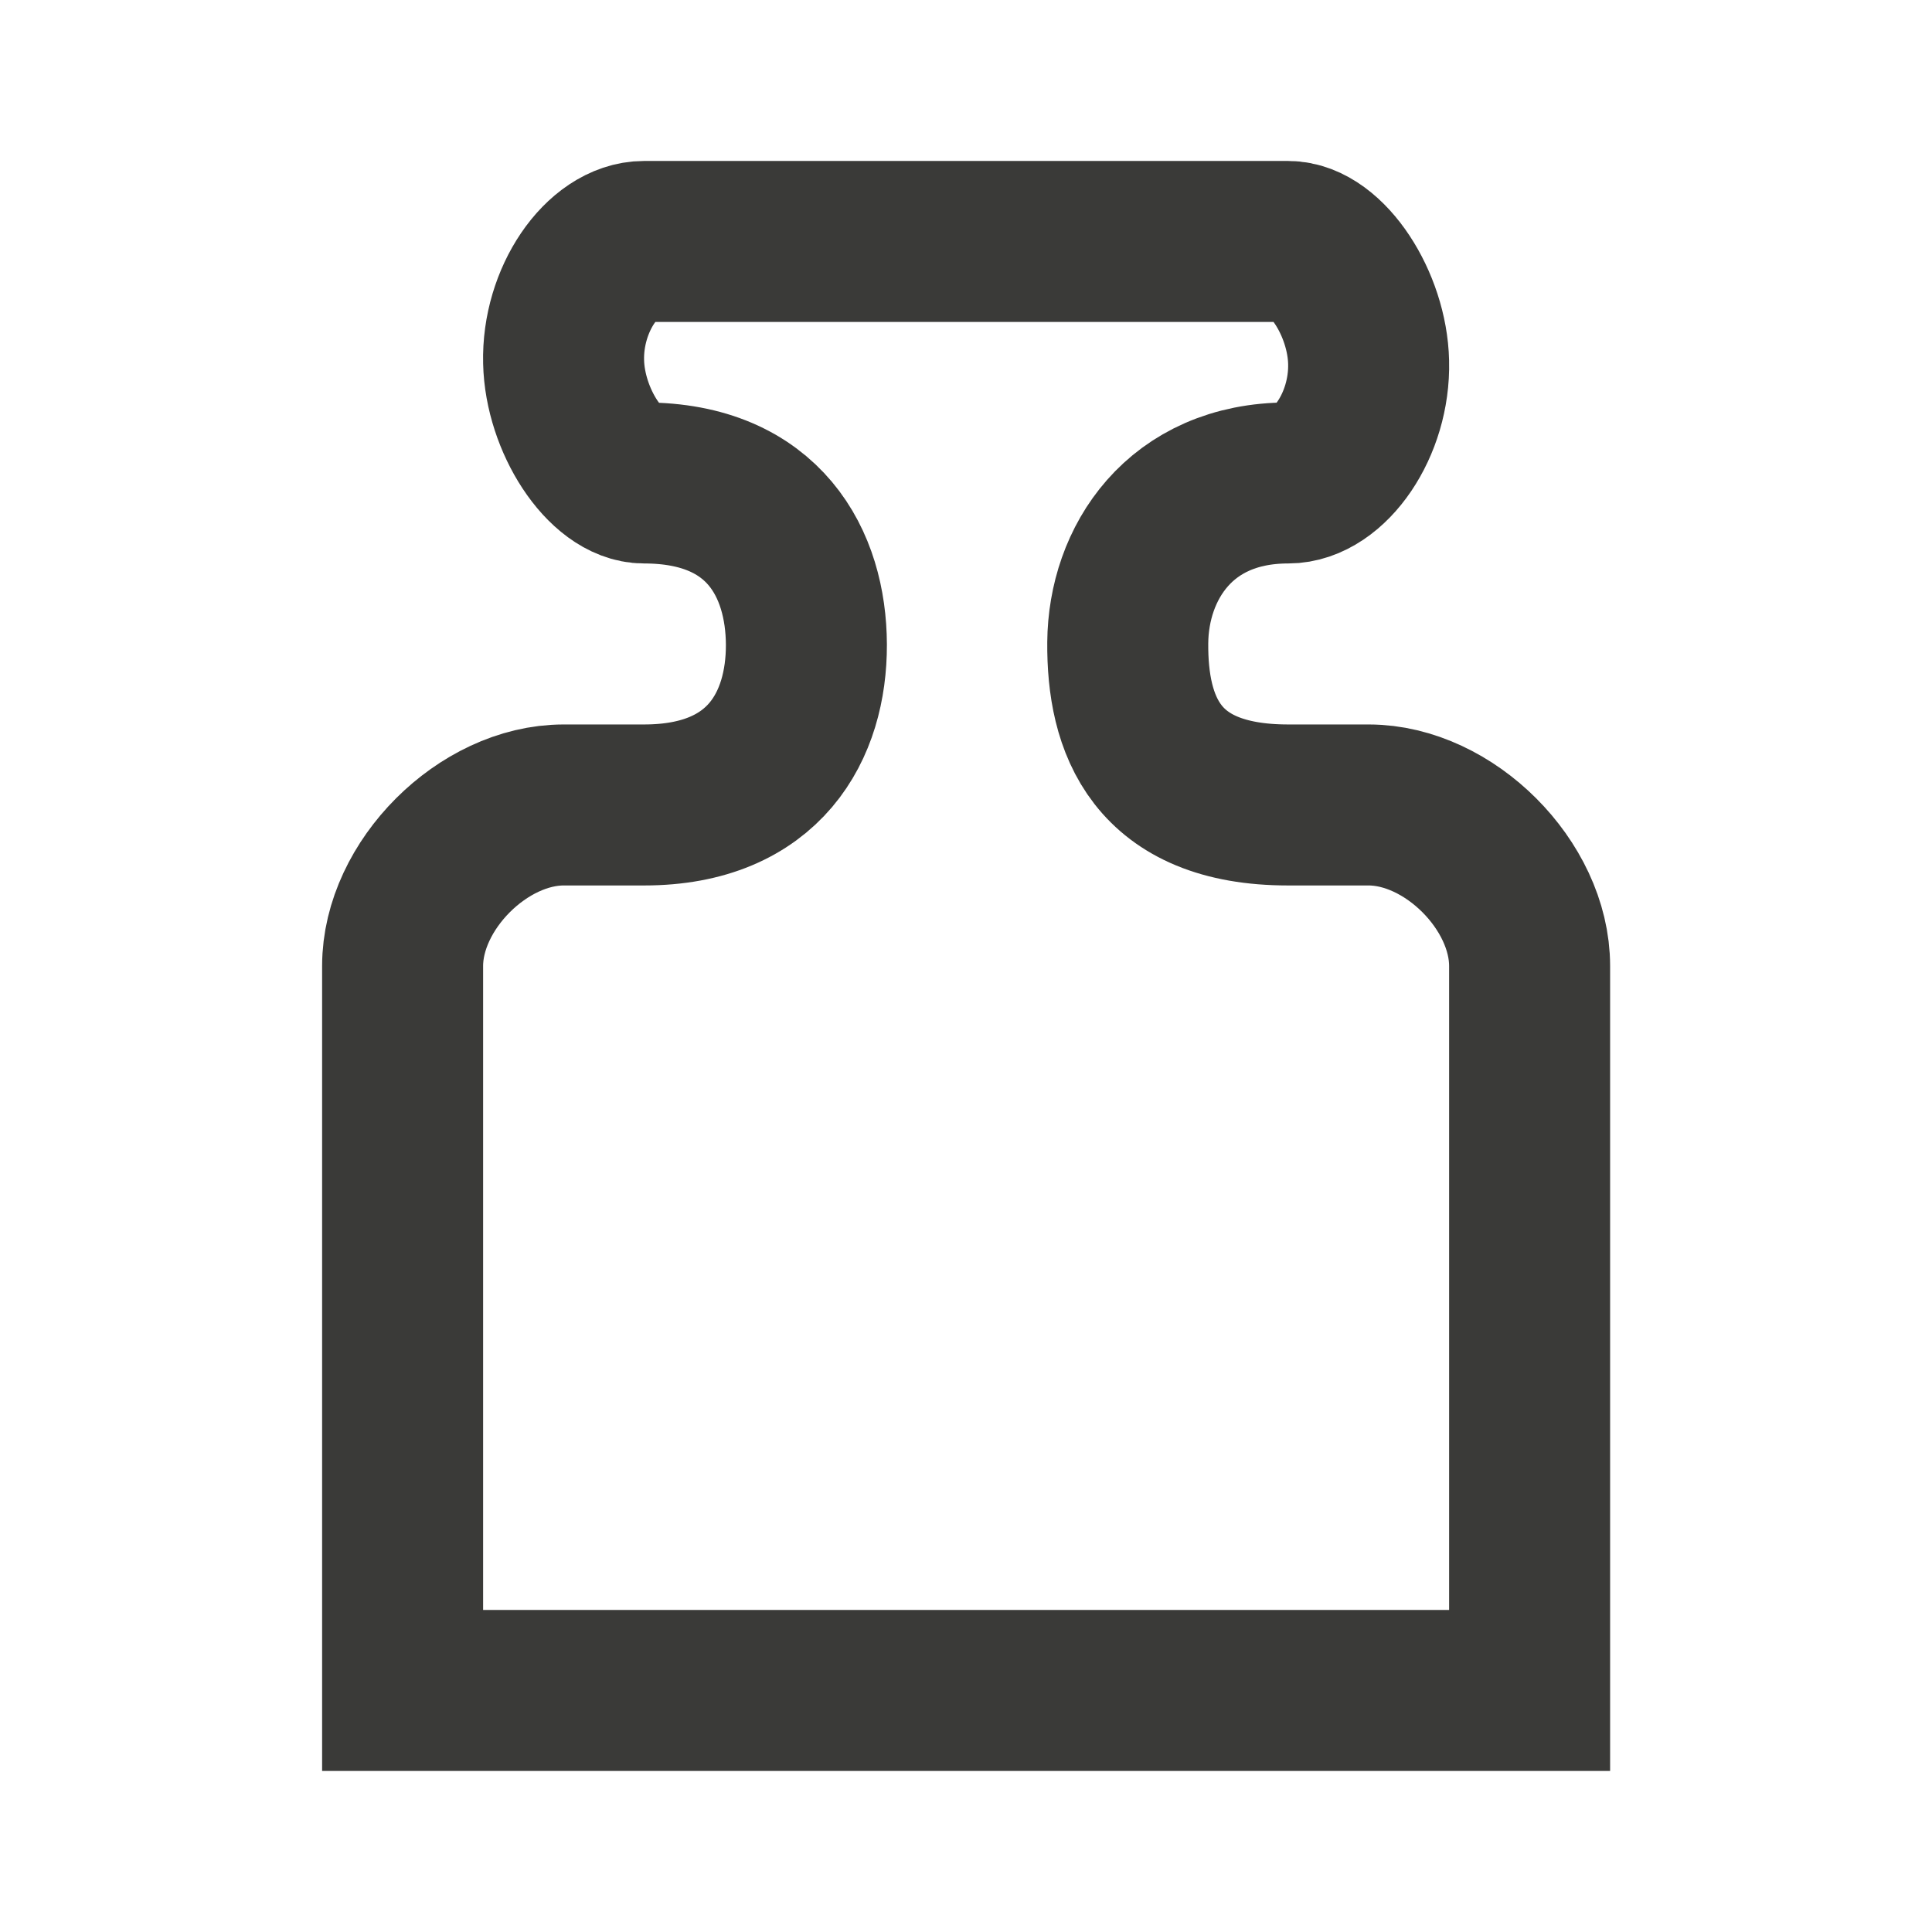
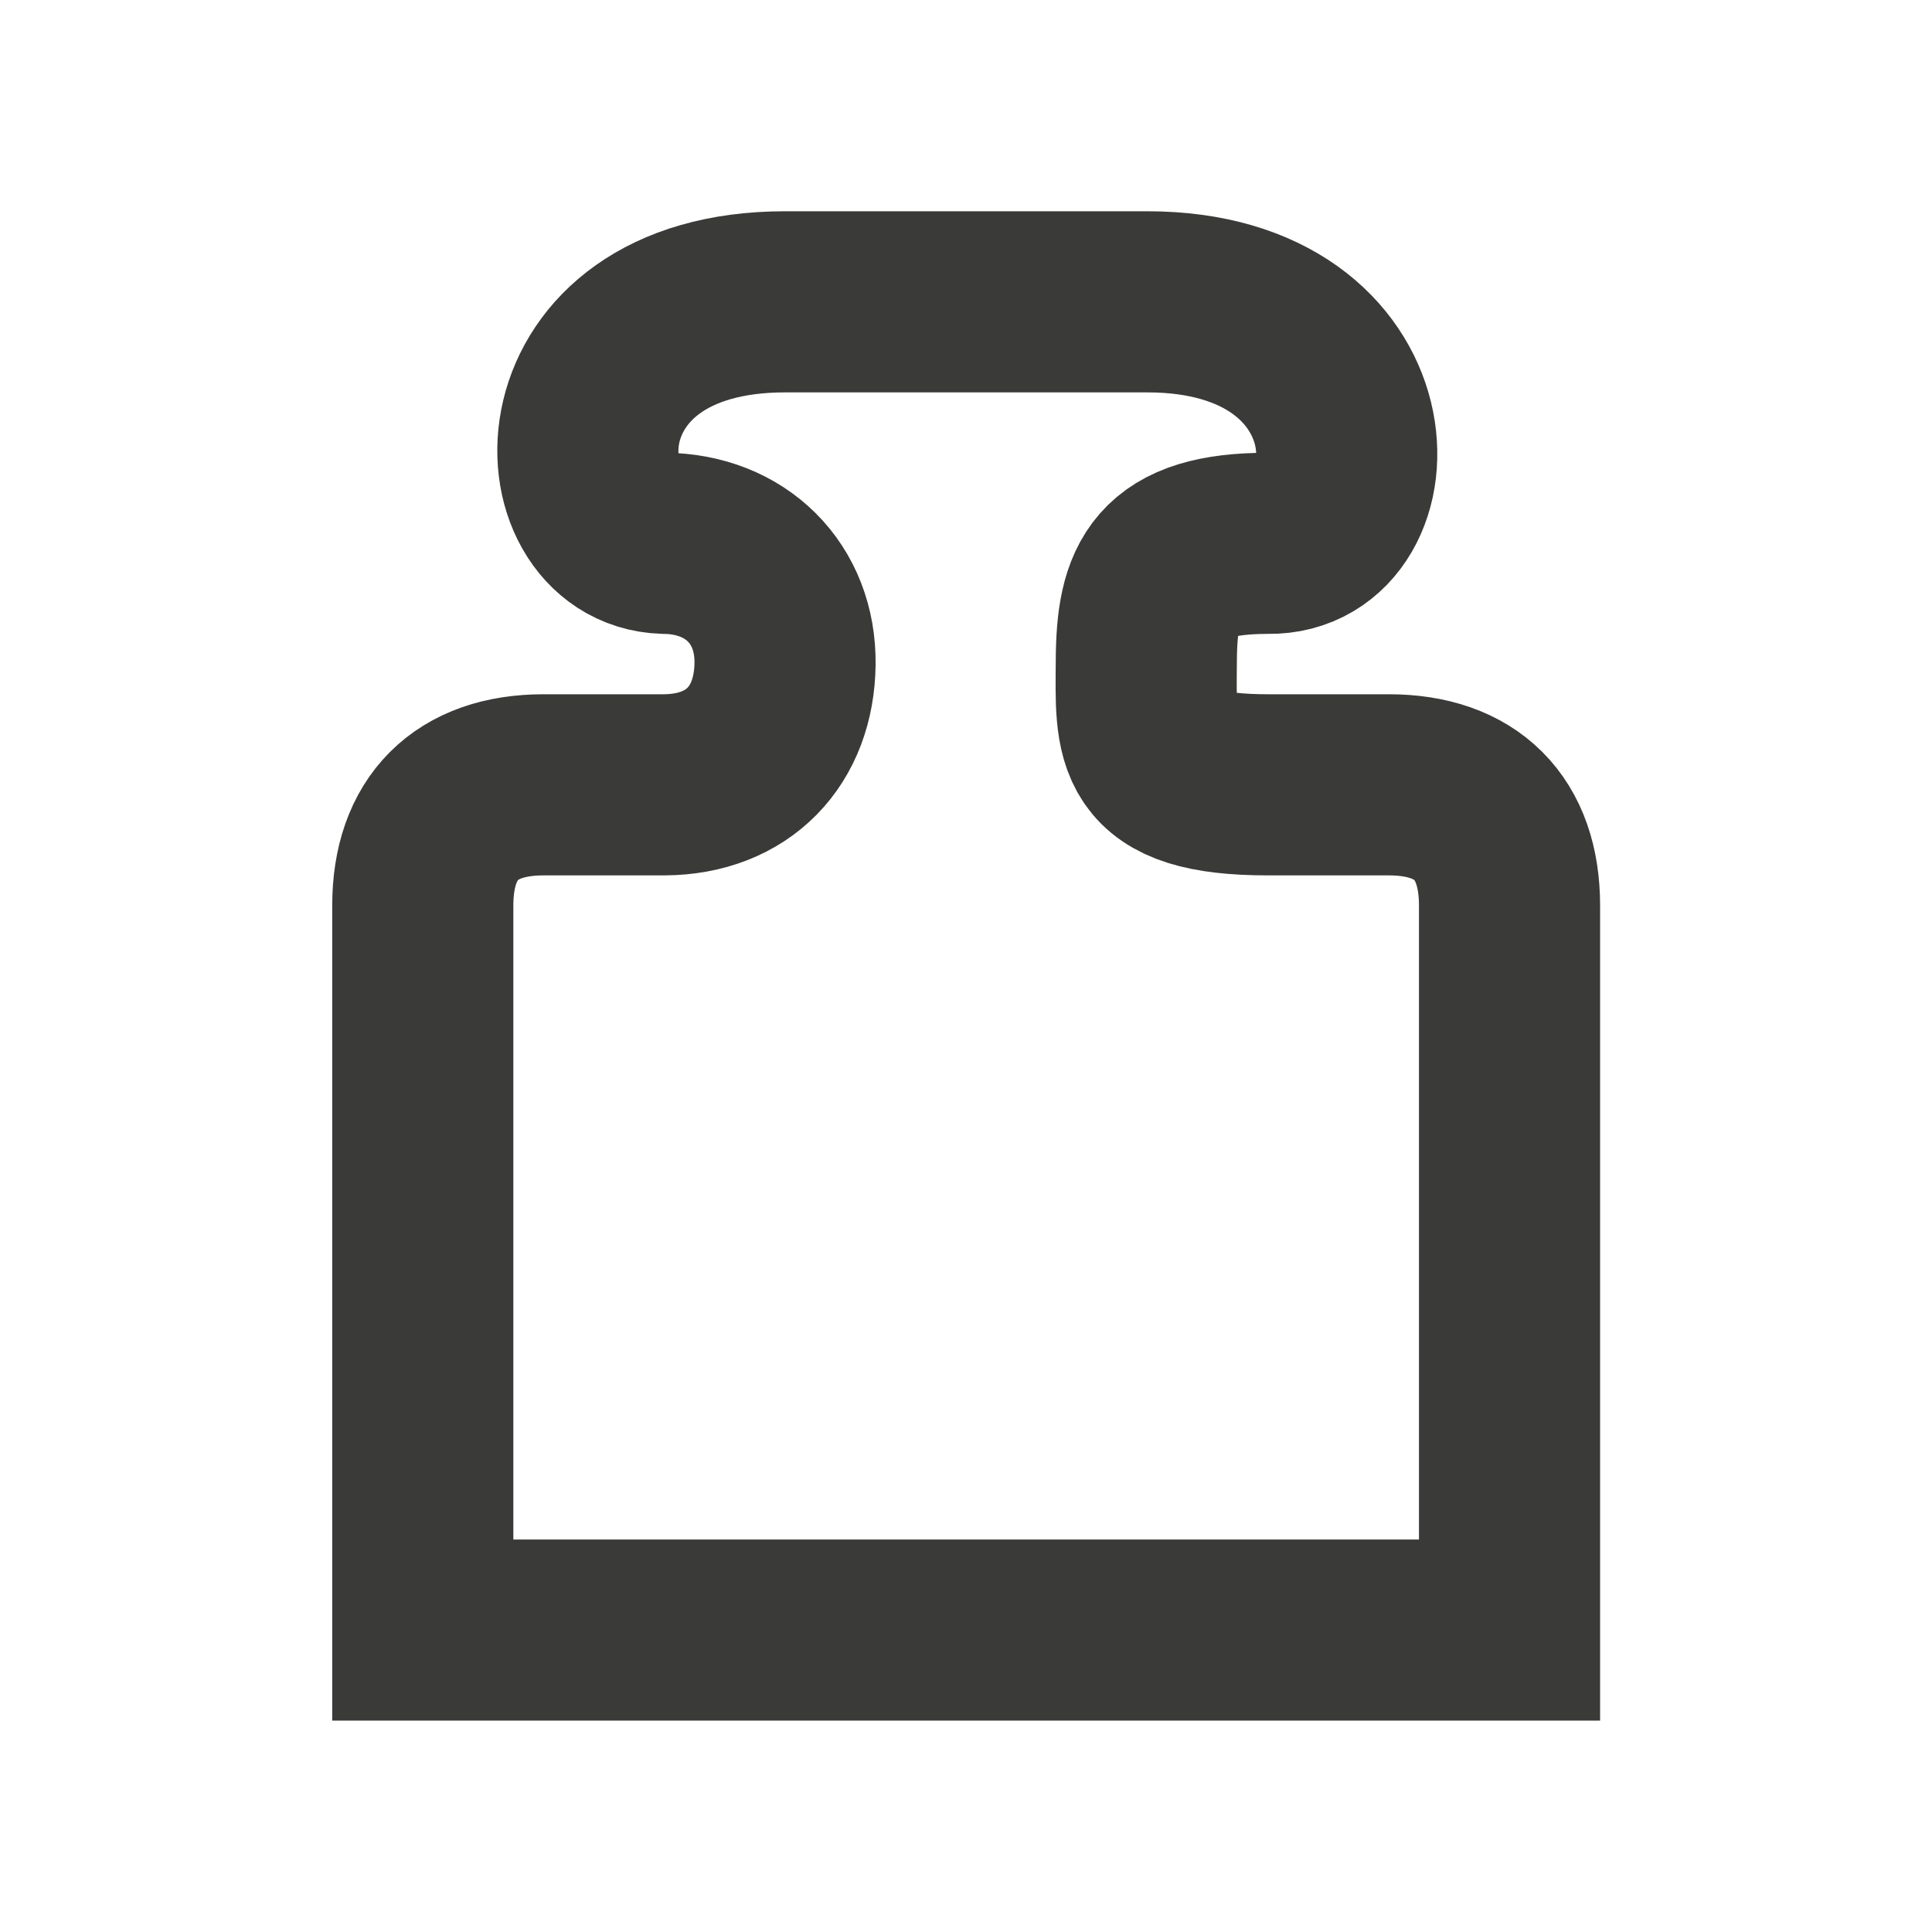
- <svg xmlns="http://www.w3.org/2000/svg" width="24" height="24" viewBox="0 0 6 6" version="1.1" id="svg8">
+ <svg xmlns="http://www.w3.org/2000/svg" id="svg8" version="1.1" viewBox="0 0 4 4" height="16" width="16">
  <defs id="defs2" />
-   <g id="layer1" transform="translate(-12.72666,-287.2181)">
-     <path style="fill:none;stroke:#3a3a38;stroke-width:0.5;stroke-linecap:butt;stroke-linejoin:miter;stroke-miterlimit:4;stroke-dasharray:none;stroke-opacity:1" d="m 13.977,292.468 h 3.5 v -2.25 c 0,-0.25 -0.25,-0.5 -0.5,-0.5 h -0.25 c -0.412,0 -0.5,-0.25 -0.498,-0.504 0.002,-0.246 0.161,-0.496 0.498,-0.496 0.129,0 0.255,-0.181 0.25,-0.375 -0.004,-0.181 -0.13,-0.375 -0.25,-0.375 h -2 c -0.129,0 -0.255,0.18 -0.25,0.374 0.004,0.181 0.13,0.376 0.25,0.376 0.374,0 0.503,0.252 0.504,0.502 6.38e-4,0.25 -0.128,0.498 -0.504,0.498 h -0.25 c -0.25,0 -0.5,0.25 -0.5,0.5 z" id="path814" />
+   <g transform="translate(-12.72666,-289.2181)" id="layer1">
+     <path id="path814" d="m 13.602,292.593 h 2.25 v -1.5 c 0,-0.161 -0.089,-0.25 -0.25,-0.25 h -0.25 c -0.265,0 -0.253,-0.094 -0.252,-0.258 10e-4,-0.158 0.035,-0.242 0.252,-0.242 0.247,0.004 0.25,-0.5 -0.25,-0.5 h -0.75 c -0.5,0 -0.486,0.492 -0.25,0.5 0.148,9.8e-4 0.252,0.104 0.25,0.25 -0.002,0.148 -0.096,0.249 -0.25,0.25 h -0.25 c -0.161,0 -0.25,0.089 -0.25,0.25 z" style="fill:none;stroke:#3a3a38;stroke-width:0.375;stroke-linecap:butt;stroke-linejoin:miter;stroke-miterlimit:4;stroke-dasharray:none;stroke-opacity:1" />
  </g>
</svg>
